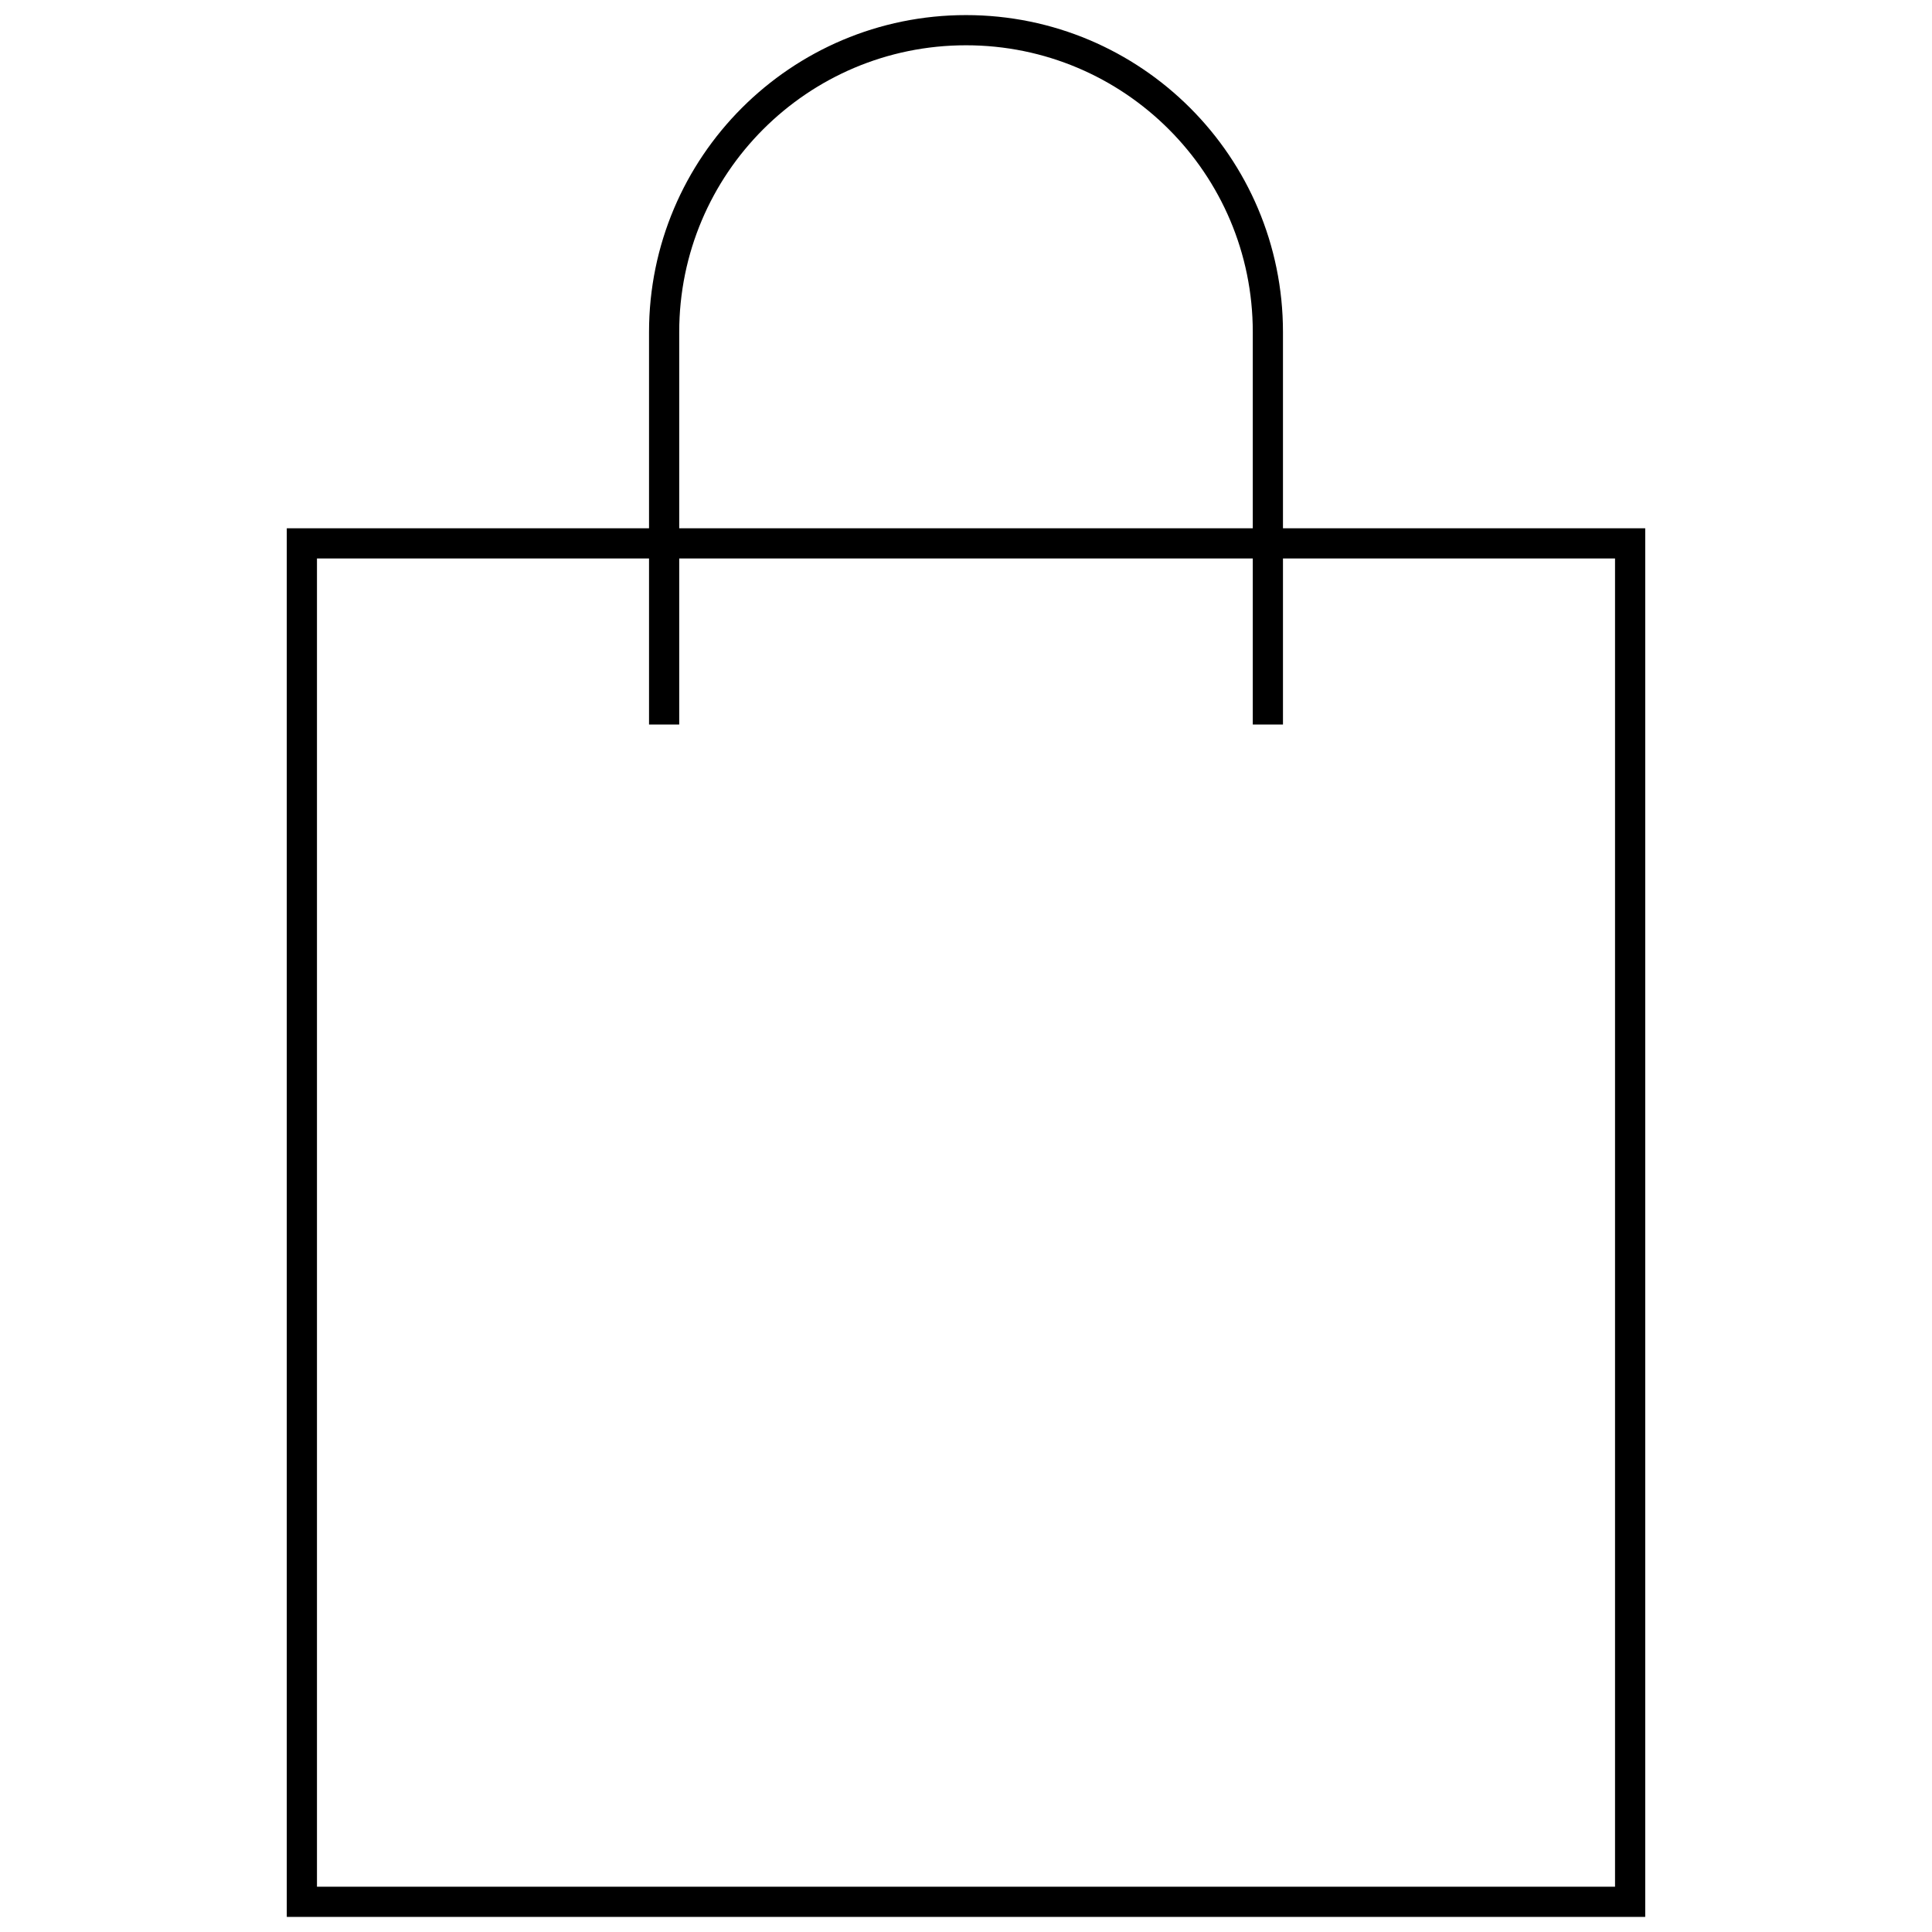
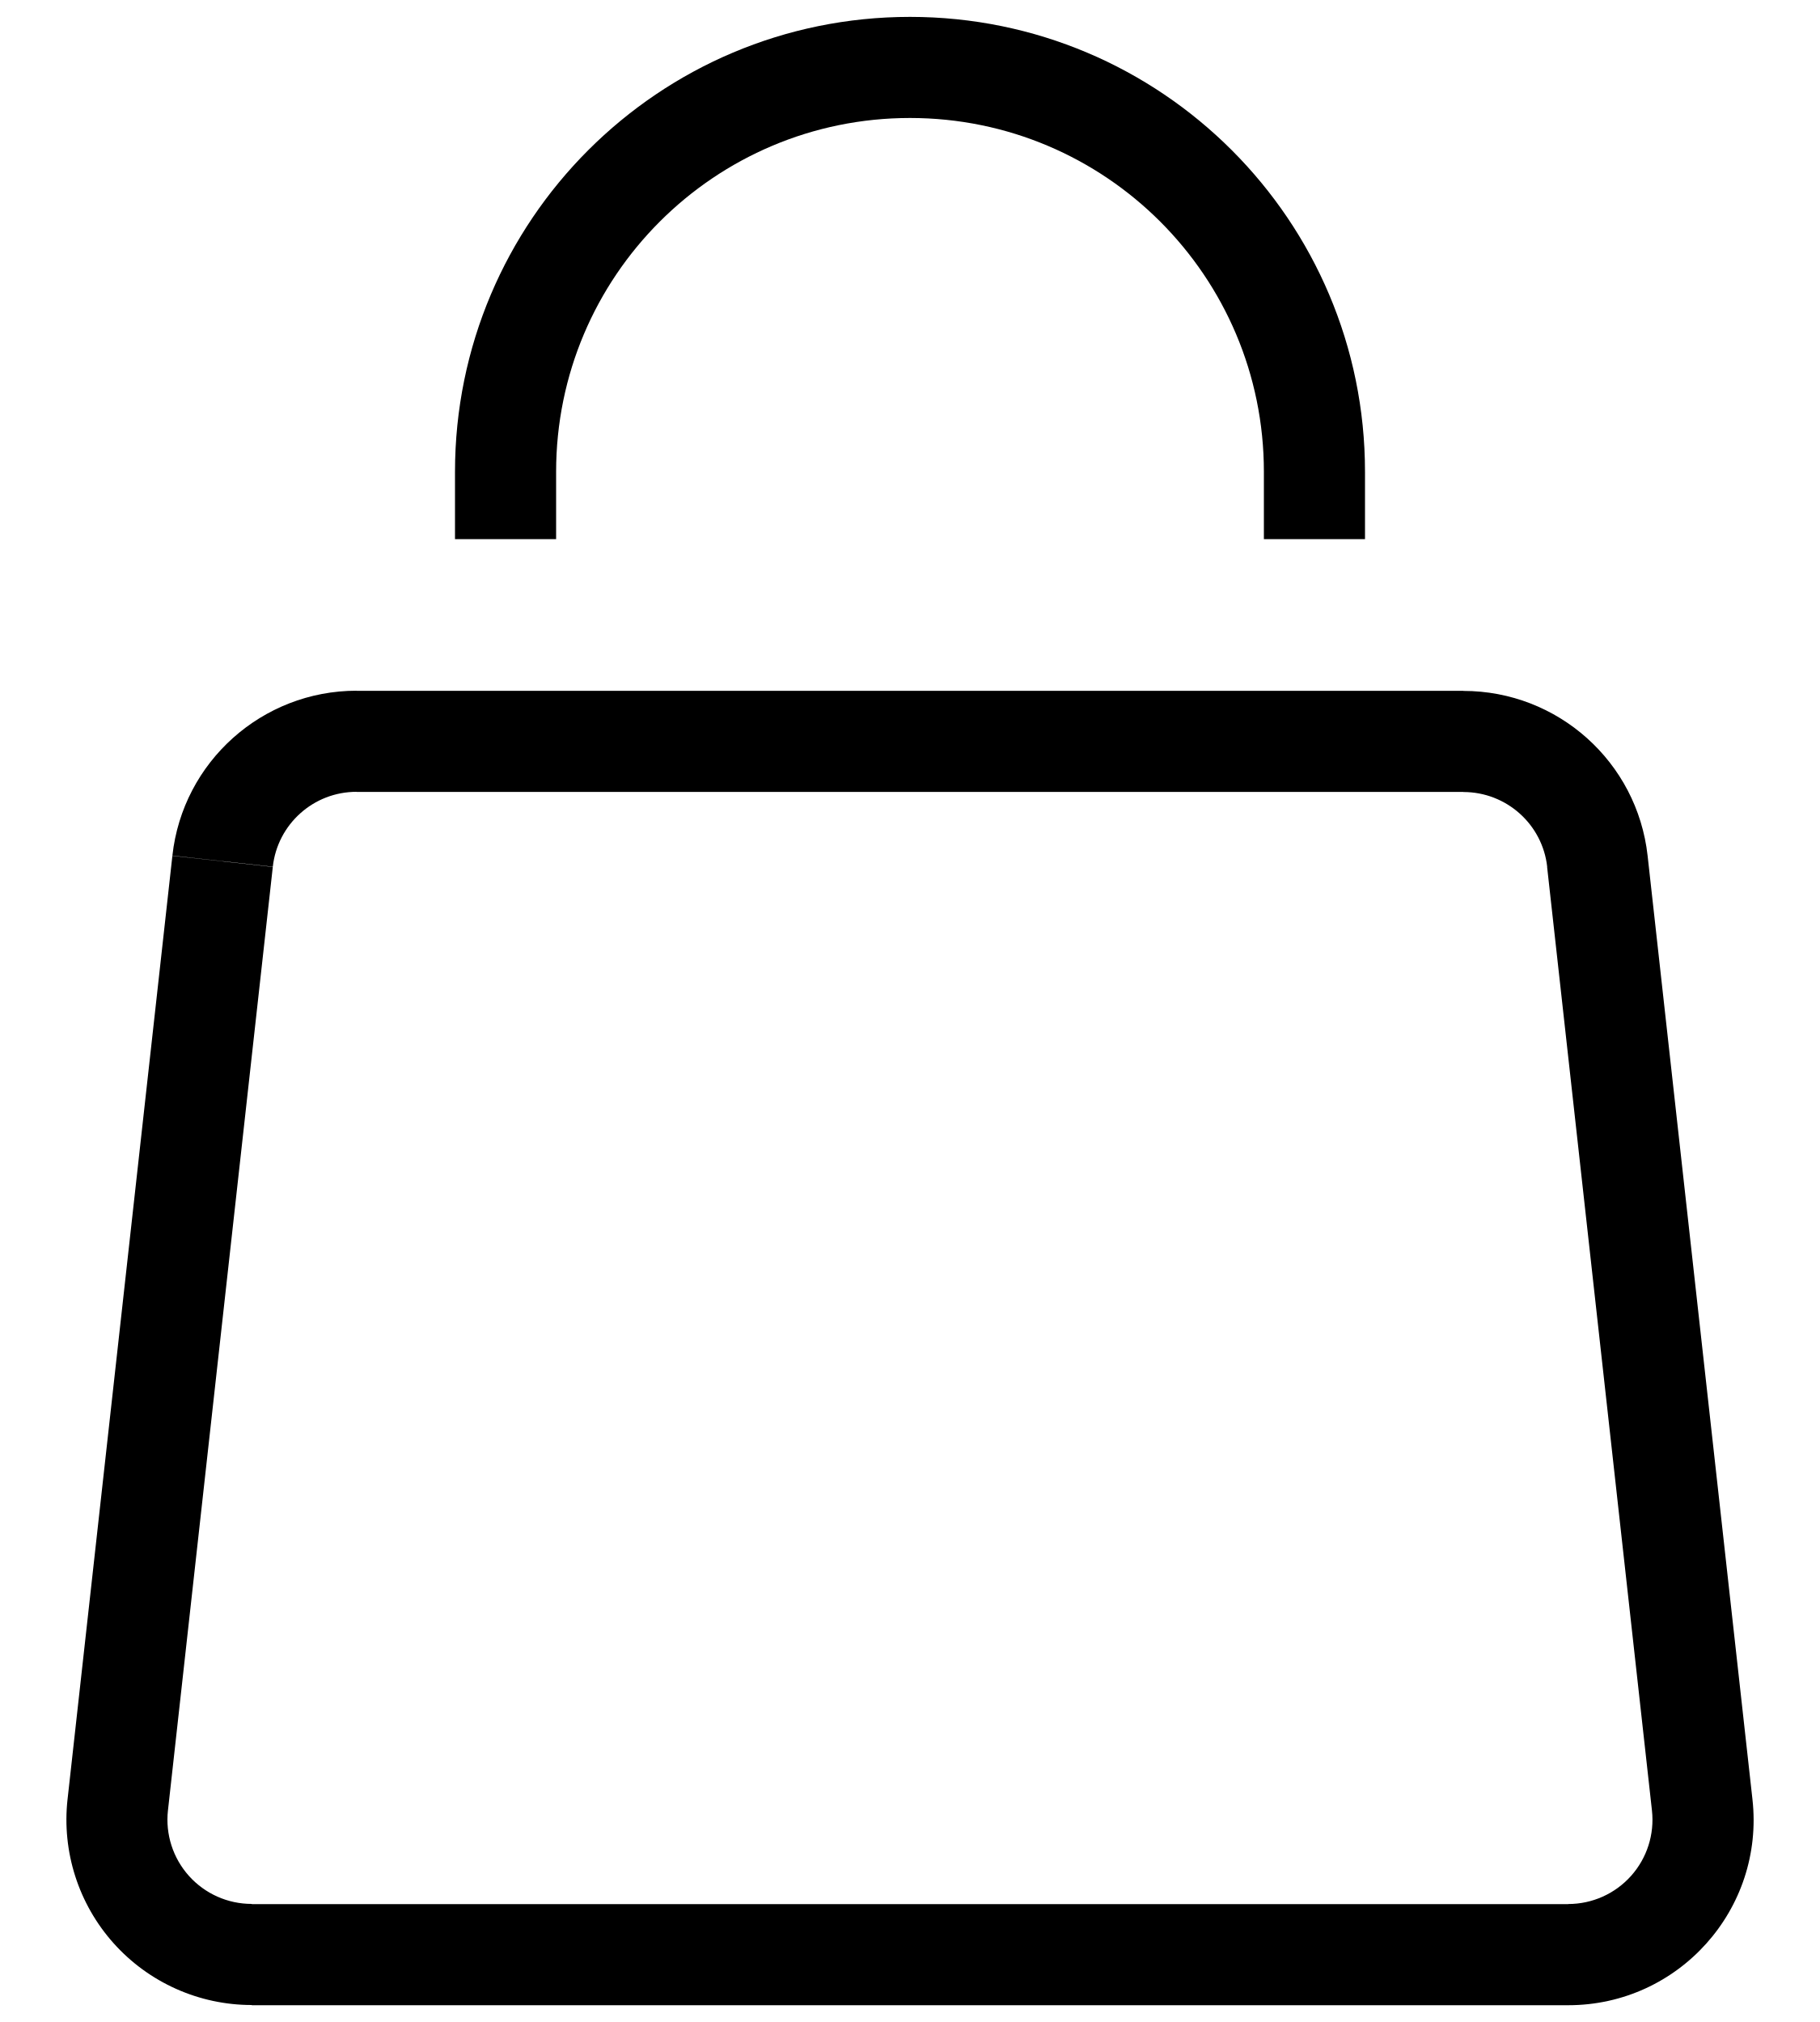
- <svg xmlns="http://www.w3.org/2000/svg" version="1.0" id="Layer_1" width="800px" height="800px" viewBox="0 0 64 64" enable-background="new 0 0 64 64" xml:space="preserve">
-   <polygon fill="none" stroke="#000000" stroke-width="1" stroke-miterlimit="10" points="44,18 54,18 54,63 10,63 10,18 20,18 " />
-   <path fill="none" stroke="#000000" stroke-width="1" stroke-miterlimit="10" d="M22,24V11c0-5.523,4.477-10,10-10s10,4.477,10,10v13  " />
+ <svg xmlns="http://www.w3.org/2000/svg" width="18" height="20" fill="none" aria-hidden="true" focusable="false" viewBox="0 0 18 20">
+   <path d="m2.202 8.52-.497-.056.497.055Zm-1.037 9.333.496.055-.496-.055Zm15.67 0-.497.055.497-.055Zm-1.037-9.334.497-.055-.497.055ZM1.705 8.464.668 17.798l.993.11 1.037-9.333-.993-.11Zm.785 11.37h13.02v-1H2.49v1Zm14.842-2.036-1.037-9.334-.994.11 1.037 9.334.994-.11ZM14.473 6.833H3.527v1h10.946v-1Zm1.822 1.631a1.833 1.833 0 0 0-1.822-1.63v1c.425 0 .782.319.829.74l.993-.11Zm-.785 11.37c1.093 0 1.943-.95 1.822-2.036l-.994.11a.833.833 0 0 1-.828.925v1ZM.668 17.797a1.833 1.833 0 0 0 1.822 2.035v-1a.833.833 0 0 1-.829-.925l-.993-.11Zm2.03-9.223a.833.833 0 0 1 .829-.742v-1c-.934 0-1.72.703-1.822 1.631l.993.11ZM5.5 5.333v-.666h-1v.666h1Zm7-.666v.666h1v-.666h-1ZM9 1.167a3.5 3.5 0 0 1 3.5 3.5h1A4.5 4.5 0 0 0 9 .167v1Zm-3.5 3.5a3.5 3.5 0 0 1 3.5-3.5v-1a4.5 4.5 0 0 0-4.5 4.5h1Z" fill="currentColor" />
</svg>
